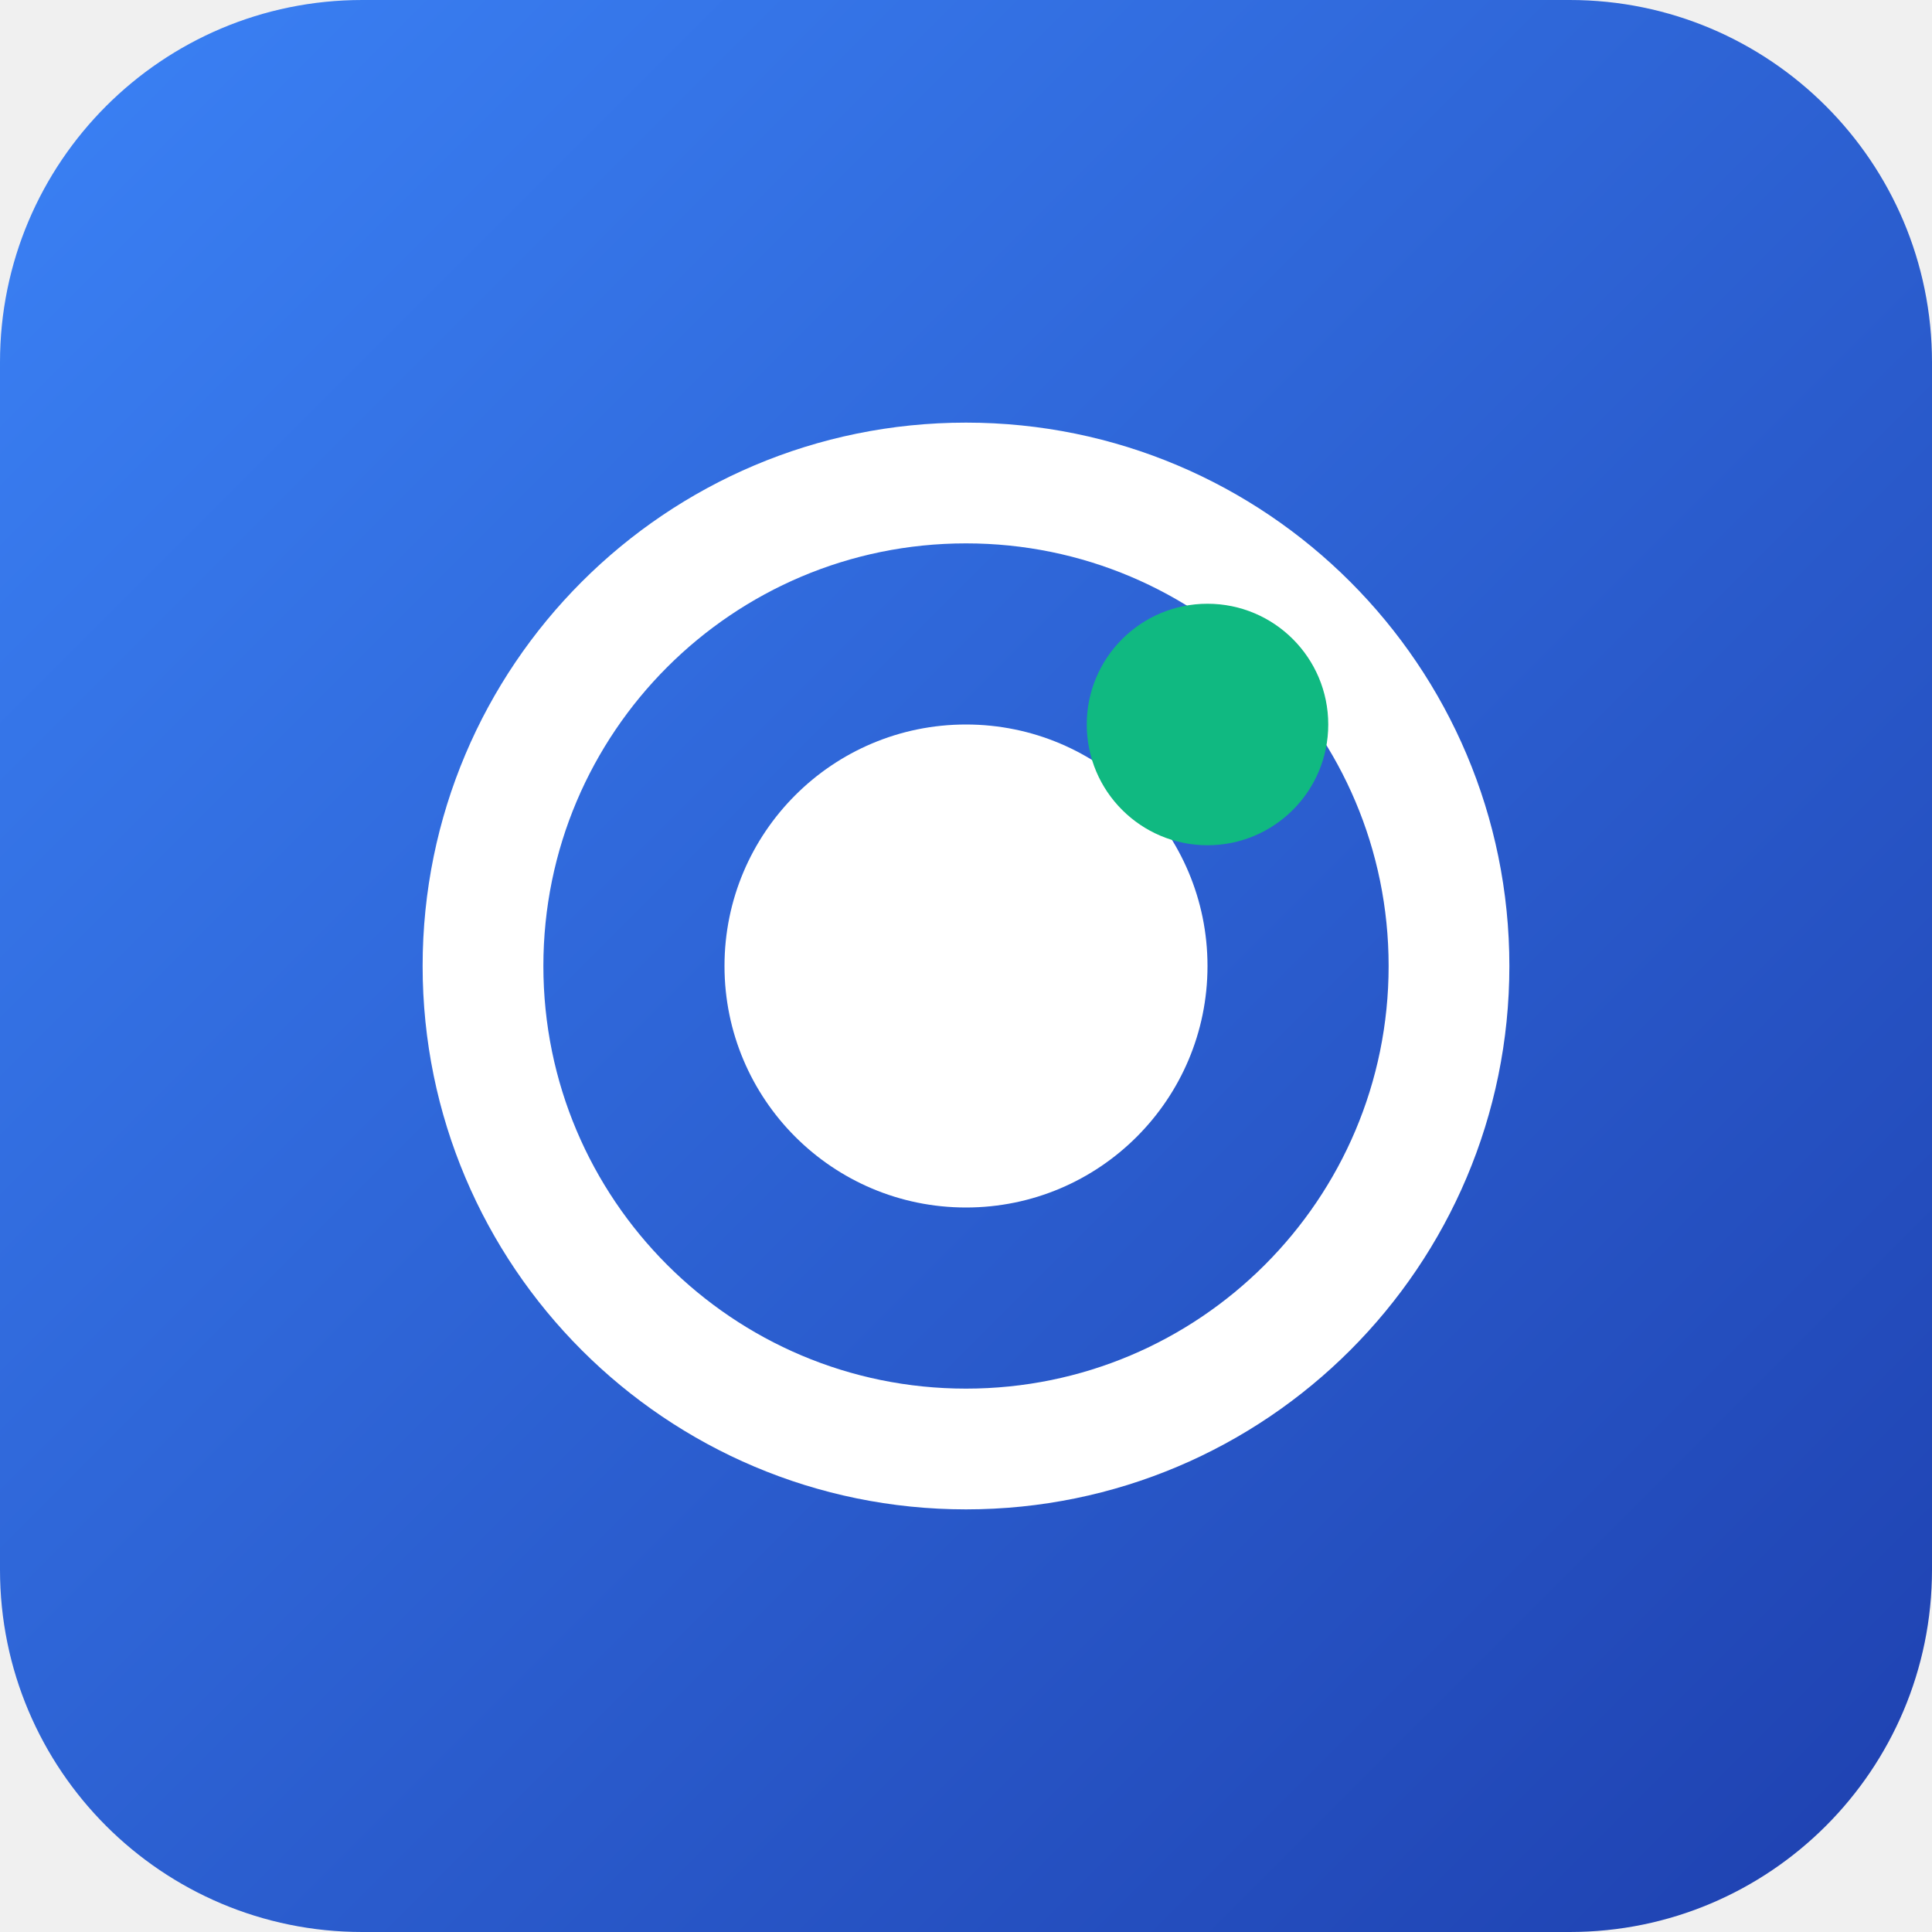
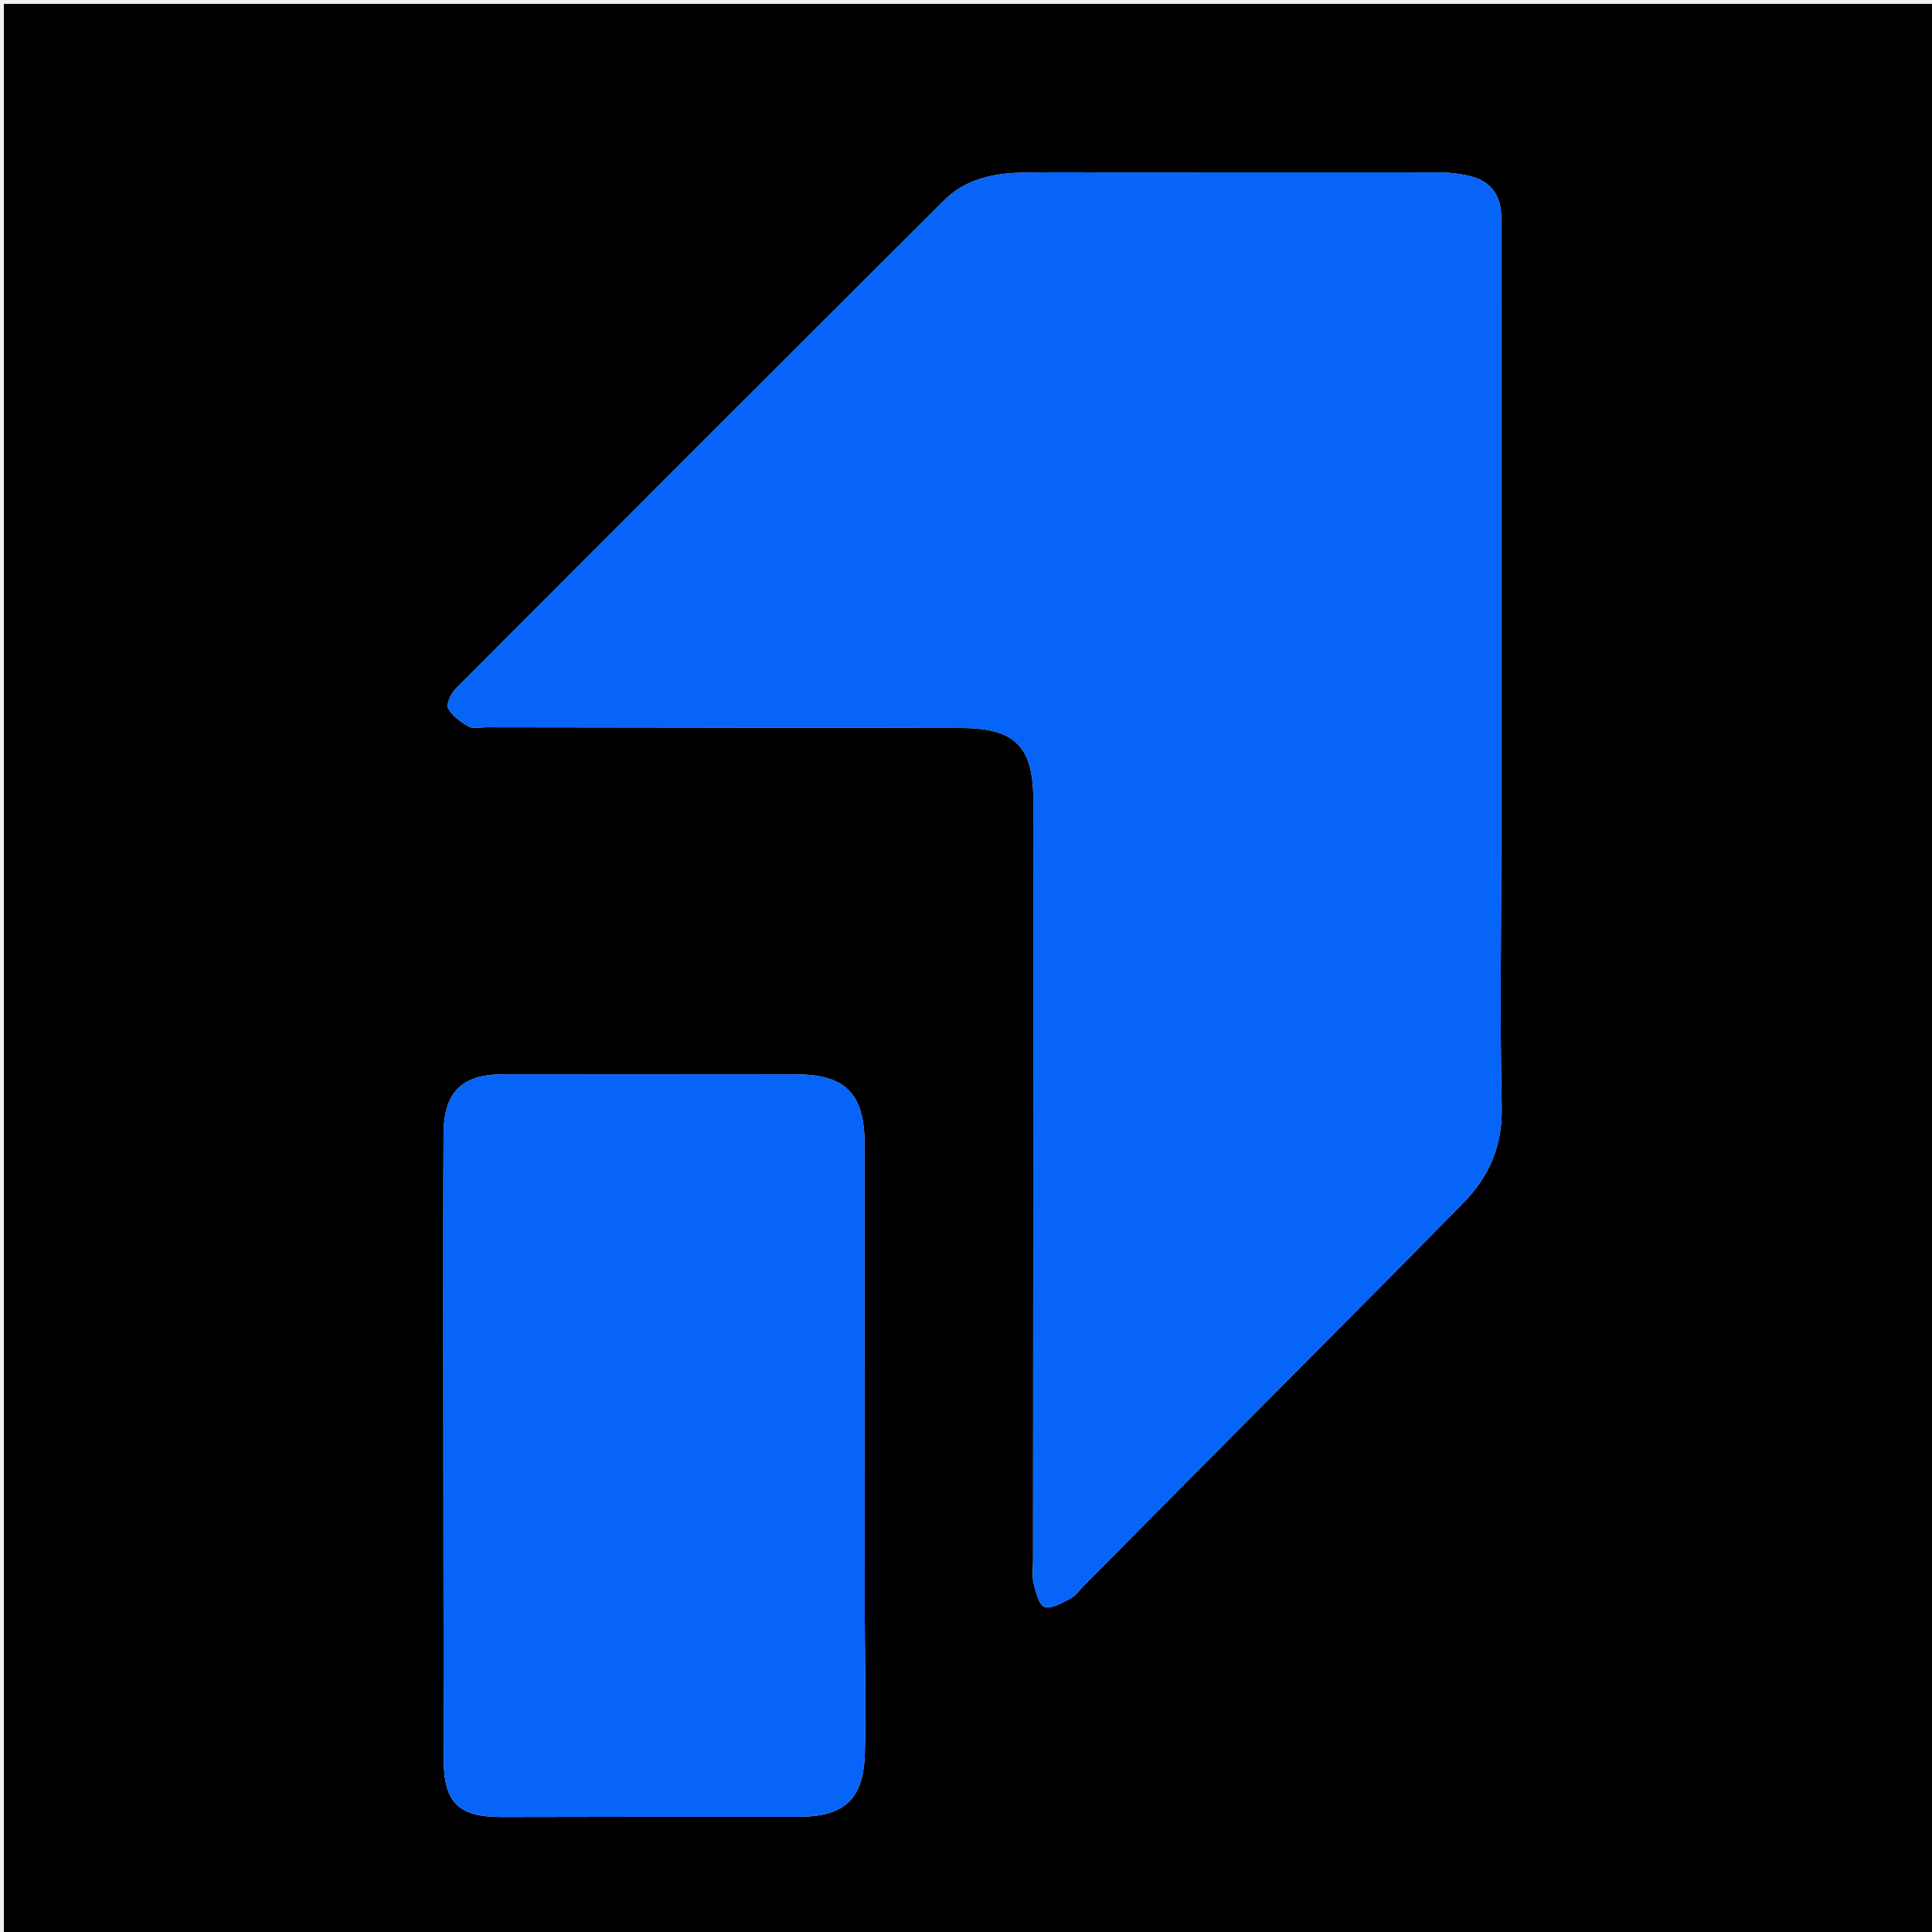
- <svg xmlns="http://www.w3.org/2000/svg" viewBox="0 0 32 32">
-   <defs>
-     <linearGradient id="grad1" x1="0%" y1="0%" x2="100%" y2="100%">
-       <stop offset="0%" style="stop-color:#3B82F6;stop-opacity:1" />
-       <stop offset="100%" style="stop-color:#1E40AF;stop-opacity:1" />
-     </linearGradient>
-   </defs>
-   <rect width="32" height="32" rx="6" fill="url(#grad1)" />
-   <circle cx="16" cy="16" r="8" fill="none" stroke="white" stroke-width="2" />
-   <circle cx="16" cy="16" r="4" fill="white" />
-   <circle cx="20" cy="12" r="2" fill="#10B981" />
+ <svg xmlns="http://www.w3.org/2000/svg" version="1.1" id="Layer_1" x="0px" y="0px" width="100%" viewBox="0 0 500 500" enable-background="new 0 0 500 500" xml:space="preserve">
+   <path fill="#000001" opacity="1" stroke="none" d=" M315,501   C210,501 105.5,501 1,501   C1,334.333 1,167.667 1,1   C167.667,1 334.333,1 501,1   C501,167.667 501,334.333 501,501   C439.167,501 377.333,501 315,501  M287.629,44.615   C279.632,44.631 271.63,44.473 263.639,44.712   C256.512,44.925 249.622,46.605 244.421,51.785   C202.163,93.88 159.991,136.062 117.882,178.306   C116.675,179.517 115.428,182.253 115.996,183.332   C117.036,185.307 119.257,186.859 121.306,188.023   C122.452,188.674 124.241,188.215 125.74,188.217   C166.73,188.276 207.72,188.306 248.711,188.399   C262.873,188.431 267.498,193.253 267.427,207.47   C267.376,217.943 267.437,228.417 267.432,238.89   C267.409,293.88 267.379,348.87 267.356,403.86   C267.355,405.859 267.043,407.948 267.517,409.834   C268.075,412.058 268.958,415.512 270.376,415.889   C272.32,416.406 275.002,414.726 277.17,413.606   C278.437,412.95 279.32,411.55 280.376,410.486   C294.45,396.296 308.522,382.105 322.599,367.918   C341.367,349.003 360.231,330.181 378.859,311.129   C385.458,304.38 388.869,296.379 388.645,286.422   C388.147,264.271 388.518,242.101 388.52,219.938   C388.527,165.449 388.528,110.959 388.526,56.47   C388.526,50.366 385.733,46.698 379.894,45.448   C377.472,44.93 374.957,44.613 372.483,44.609   C344.491,44.569 316.498,44.607 287.629,44.615  M114.728,338.5   C114.758,377.494 114.761,416.487 114.836,455.481   C114.858,466.617 118.788,470.274 129.892,470.242   C155.387,470.169 180.882,470.171 206.377,470.192   C218.465,470.202 223.501,465.804 223.829,453.614   C224.172,440.838 223.787,428.043 223.78,415.256   C223.757,375.595 223.76,335.934 223.76,296.273   C223.759,283.041 218.909,278.057 205.823,278.04   C180.662,278.006 155.501,278.011 130.339,278.027   C119.488,278.033 114.857,282.599 114.792,293.507   C114.706,308.171 114.744,322.835 114.728,338.5  z" />
+   <path fill="#0664F9" opacity="1" stroke="none" d=" M288.068,44.62   C316.498,44.607 344.491,44.569 372.483,44.609   C374.957,44.613 377.472,44.93 379.894,45.448   C385.733,46.698 388.526,50.366 388.526,56.47   C388.528,110.959 388.527,165.449 388.52,219.938   C388.518,242.101 388.147,264.271 388.645,286.422   C388.869,296.379 385.458,304.38 378.859,311.129   C360.231,330.181 341.367,349.003 322.599,367.918   C308.522,382.105 294.45,396.296 280.376,410.486   C279.32,411.55 278.437,412.95 277.17,413.606   C275.002,414.726 272.32,416.406 270.376,415.889   C268.958,415.512 268.075,412.058 267.517,409.834   C267.043,407.948 267.355,405.859 267.356,403.86   C267.379,348.87 267.409,293.88 267.432,238.89   C267.437,228.417 267.376,217.943 267.427,207.47   C267.498,193.253 262.873,188.431 248.711,188.399   C207.72,188.306 166.73,188.276 125.74,188.217   C124.241,188.215 122.452,188.674 121.306,188.023   C119.257,186.859 117.036,185.307 115.996,183.332   C115.428,182.253 116.675,179.517 117.882,178.306   C159.991,136.062 202.163,93.88 244.421,51.785   C249.622,46.605 256.512,44.925 263.639,44.712   C271.63,44.473 279.632,44.631 288.068,44.62  z" />
+   <path fill="#0664F9" opacity="1" stroke="none" d=" M114.729,338   C114.744,322.835 114.706,308.171 114.792,293.507   C114.857,282.599 119.488,278.033 130.339,278.027   C155.501,278.011 180.662,278.006 205.823,278.04   C218.909,278.057 223.759,283.041 223.76,296.273   C223.76,335.934 223.757,375.595 223.78,415.256   C223.787,428.043 224.172,440.838 223.829,453.614   C223.501,465.804 218.465,470.202 206.377,470.192   C180.882,470.171 155.387,470.169 129.892,470.242   C118.788,470.274 114.858,466.617 114.836,455.481   C114.761,416.487 114.758,377.494 114.729,338  z" />
</svg>
